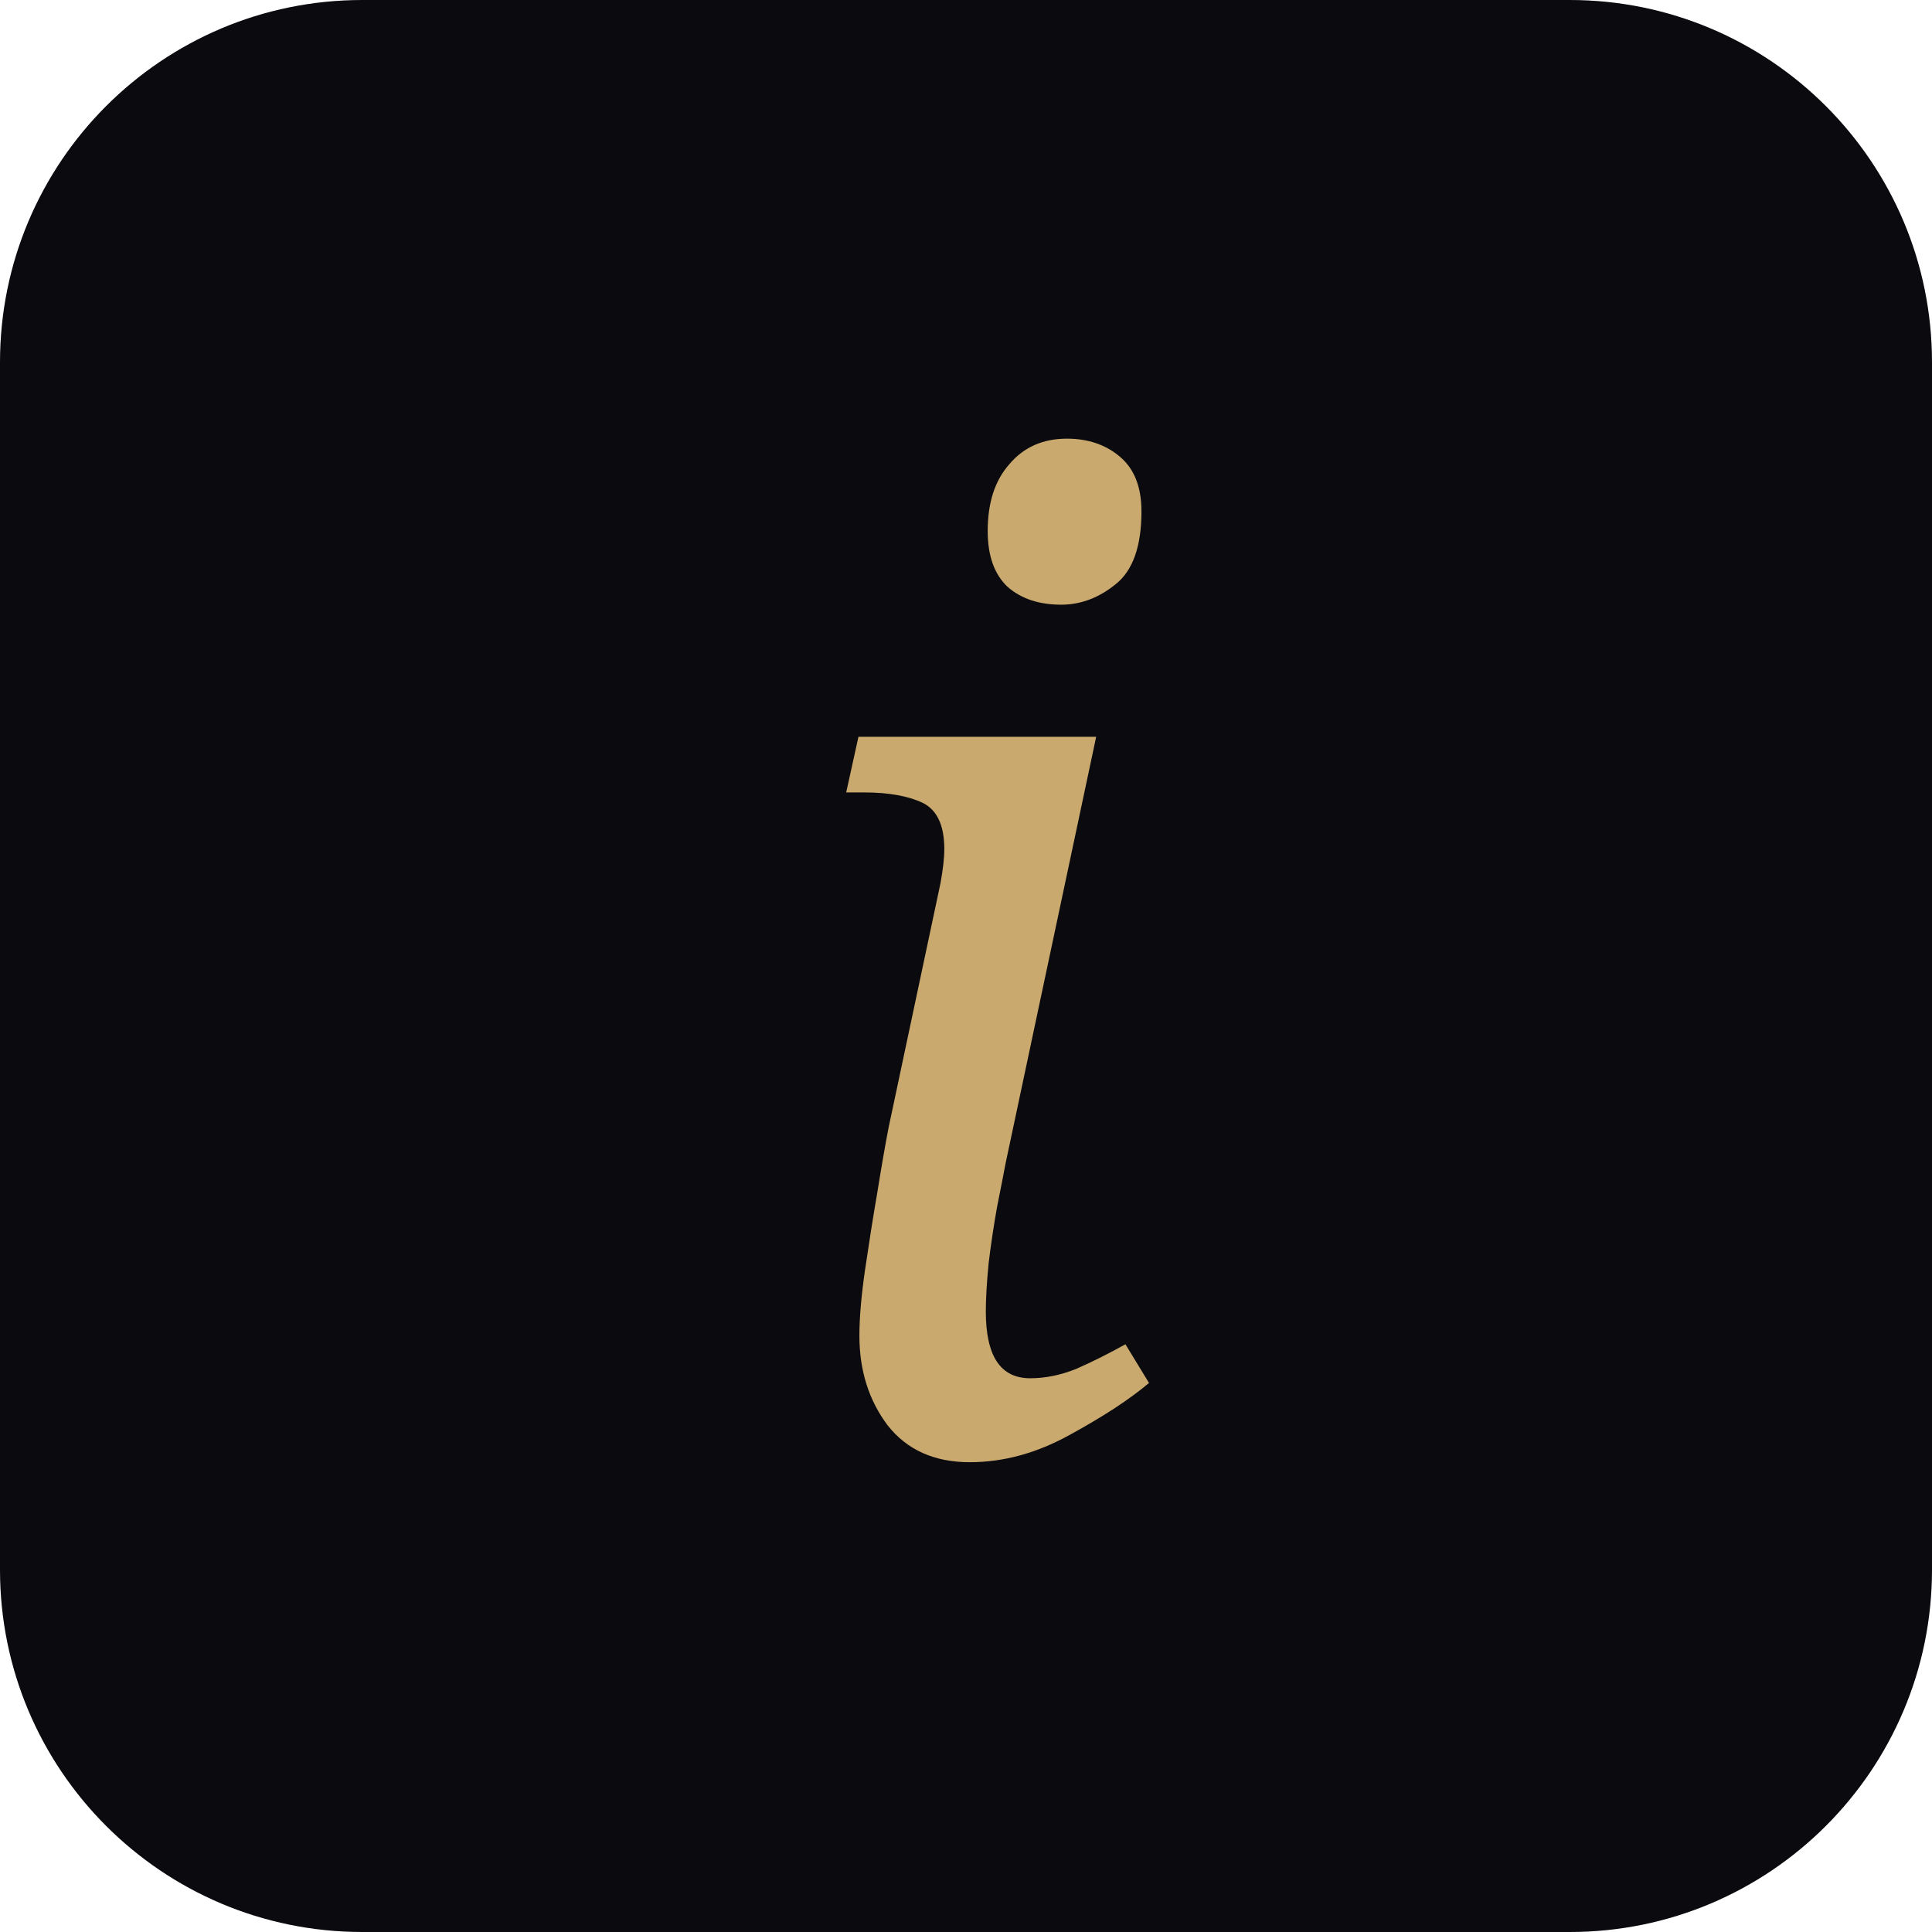
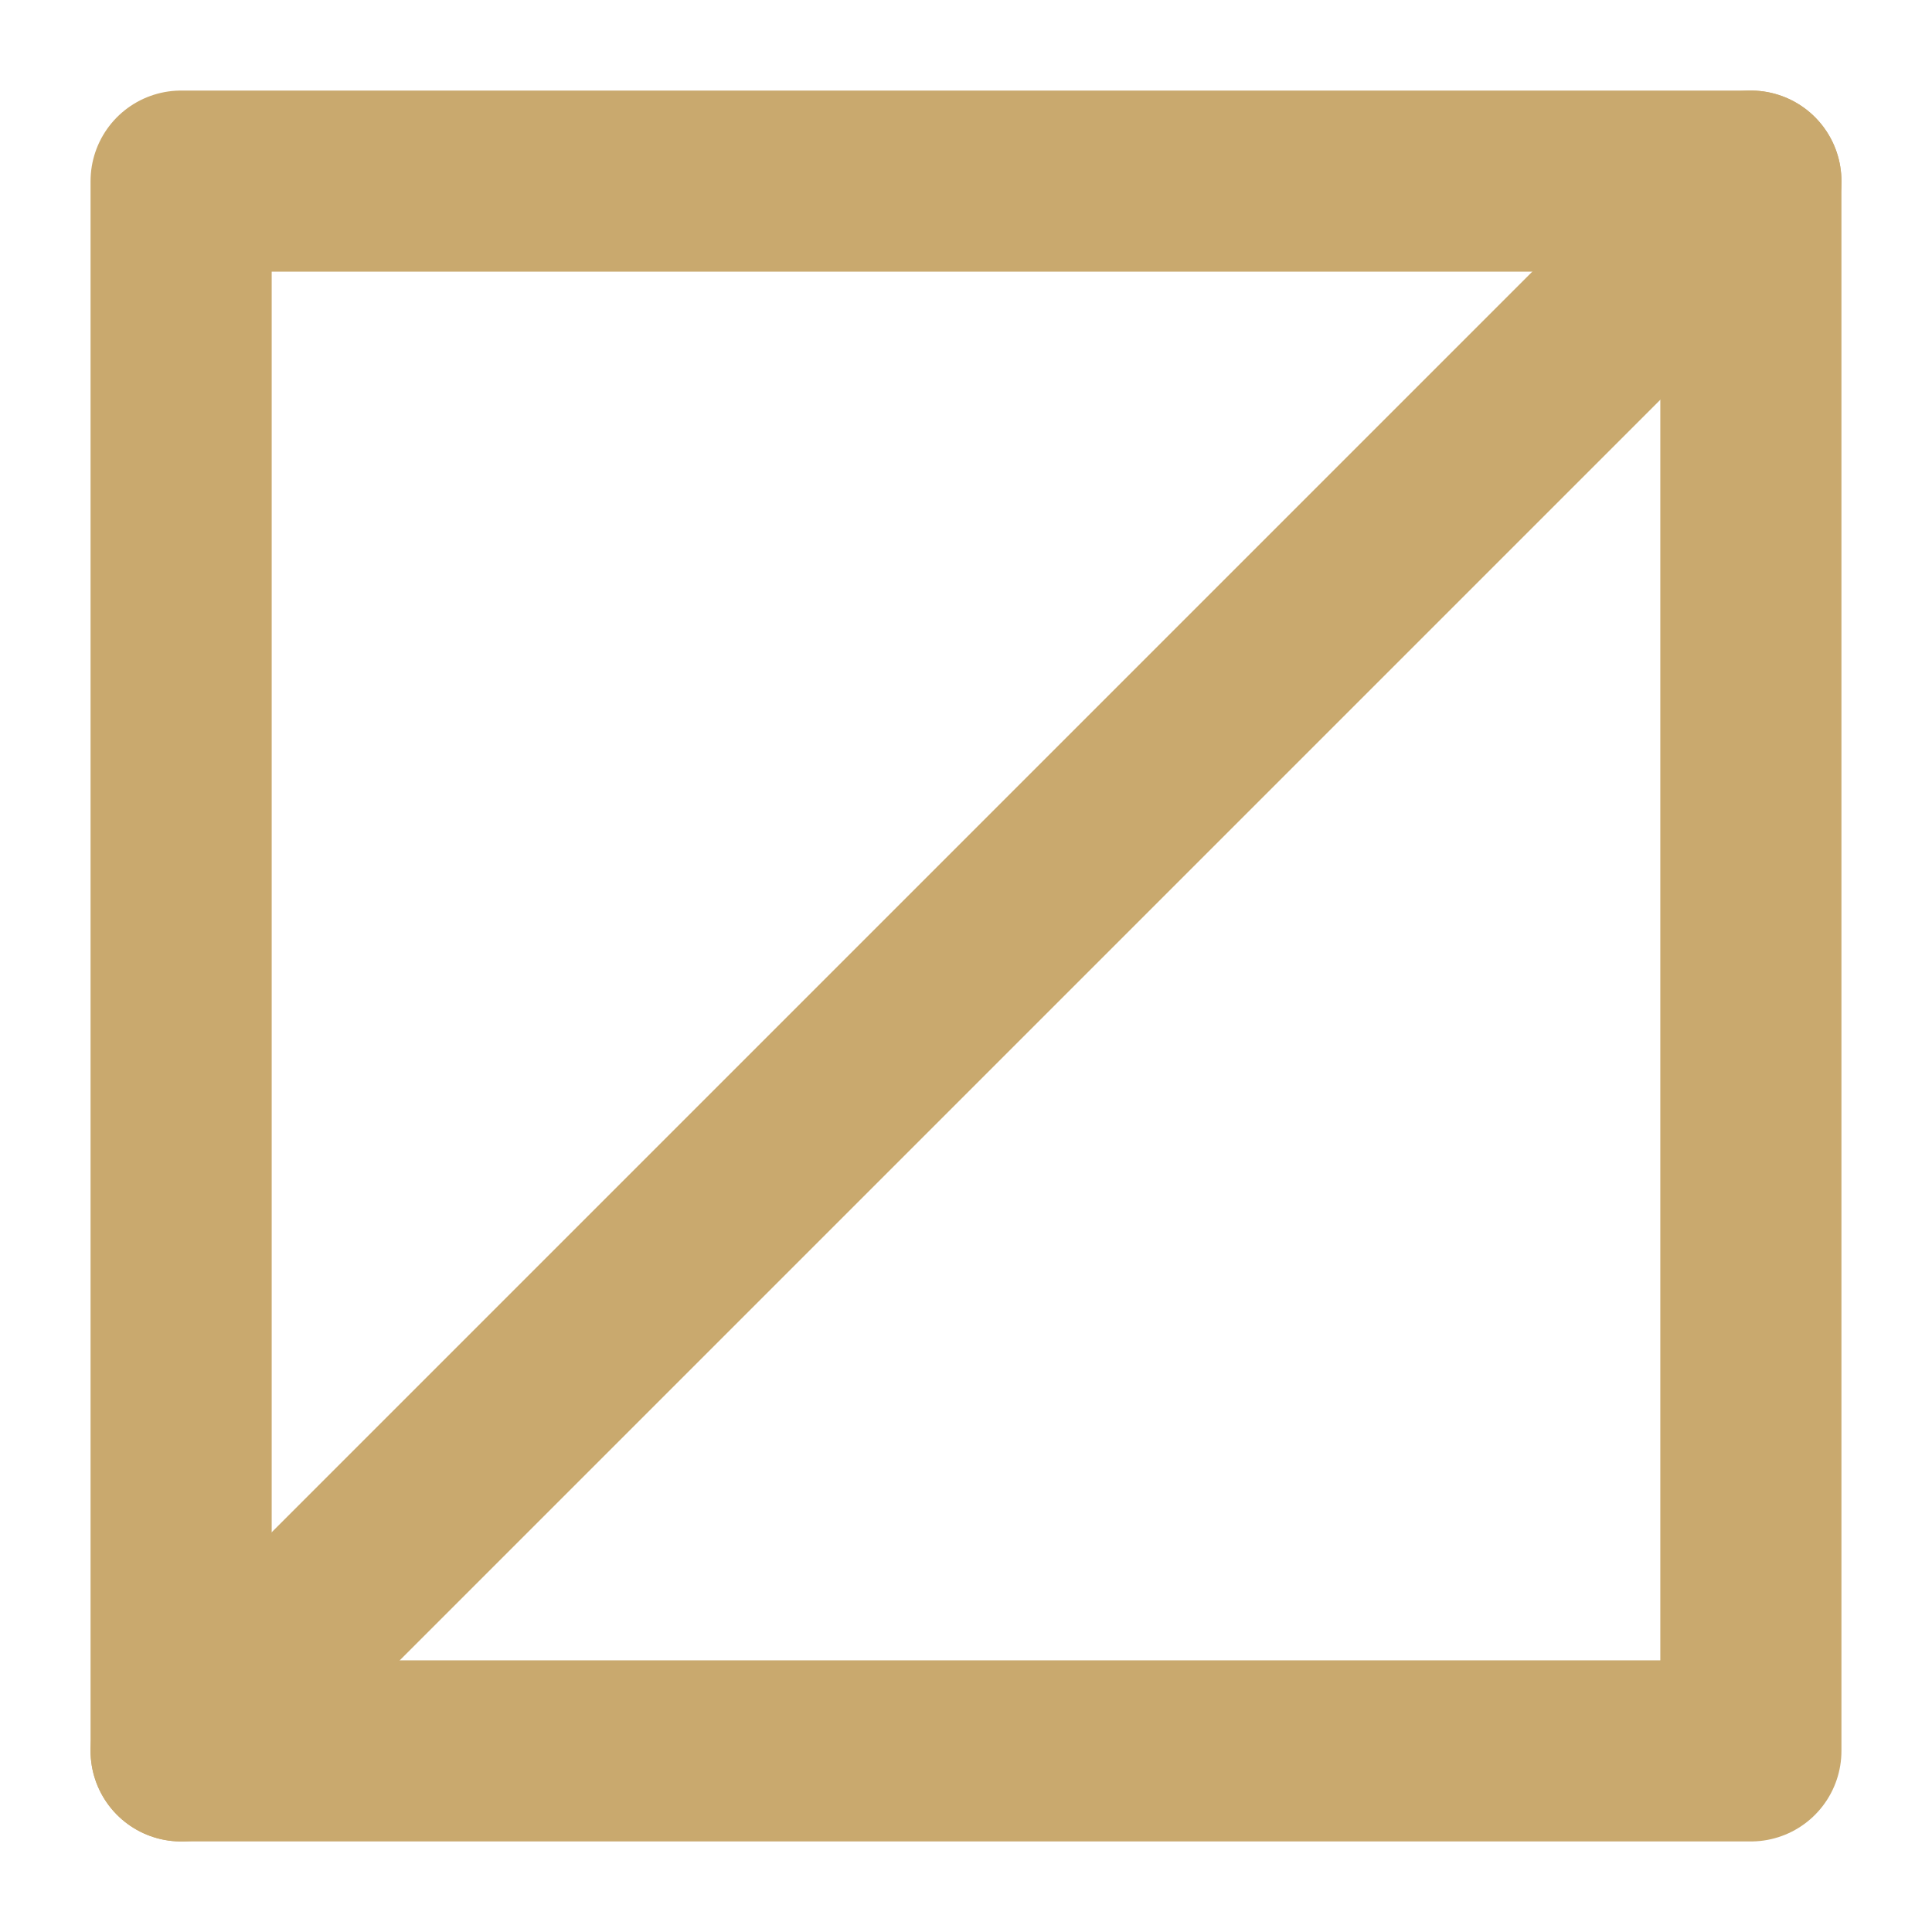
<svg xmlns="http://www.w3.org/2000/svg" viewBox="0 0 32 32">
-   <rect width="32" height="32" rx="6" fill="#0a0a0f" />
-   <text x="16" y="24" text-anchor="middle" font-family="Georgia, serif" font-style="italic" font-size="22" fill="#c9a96e">i</text>
+   <rect x="3" y="3" width="26" height="26" fill="none" stroke="#c9a96e" stroke-width="3" stroke-linejoin="round" />
+   <line x1="3" y1="29" x2="29" y2="3" stroke="#c9a96e" stroke-width="3" stroke-linecap="round" />
</svg>
